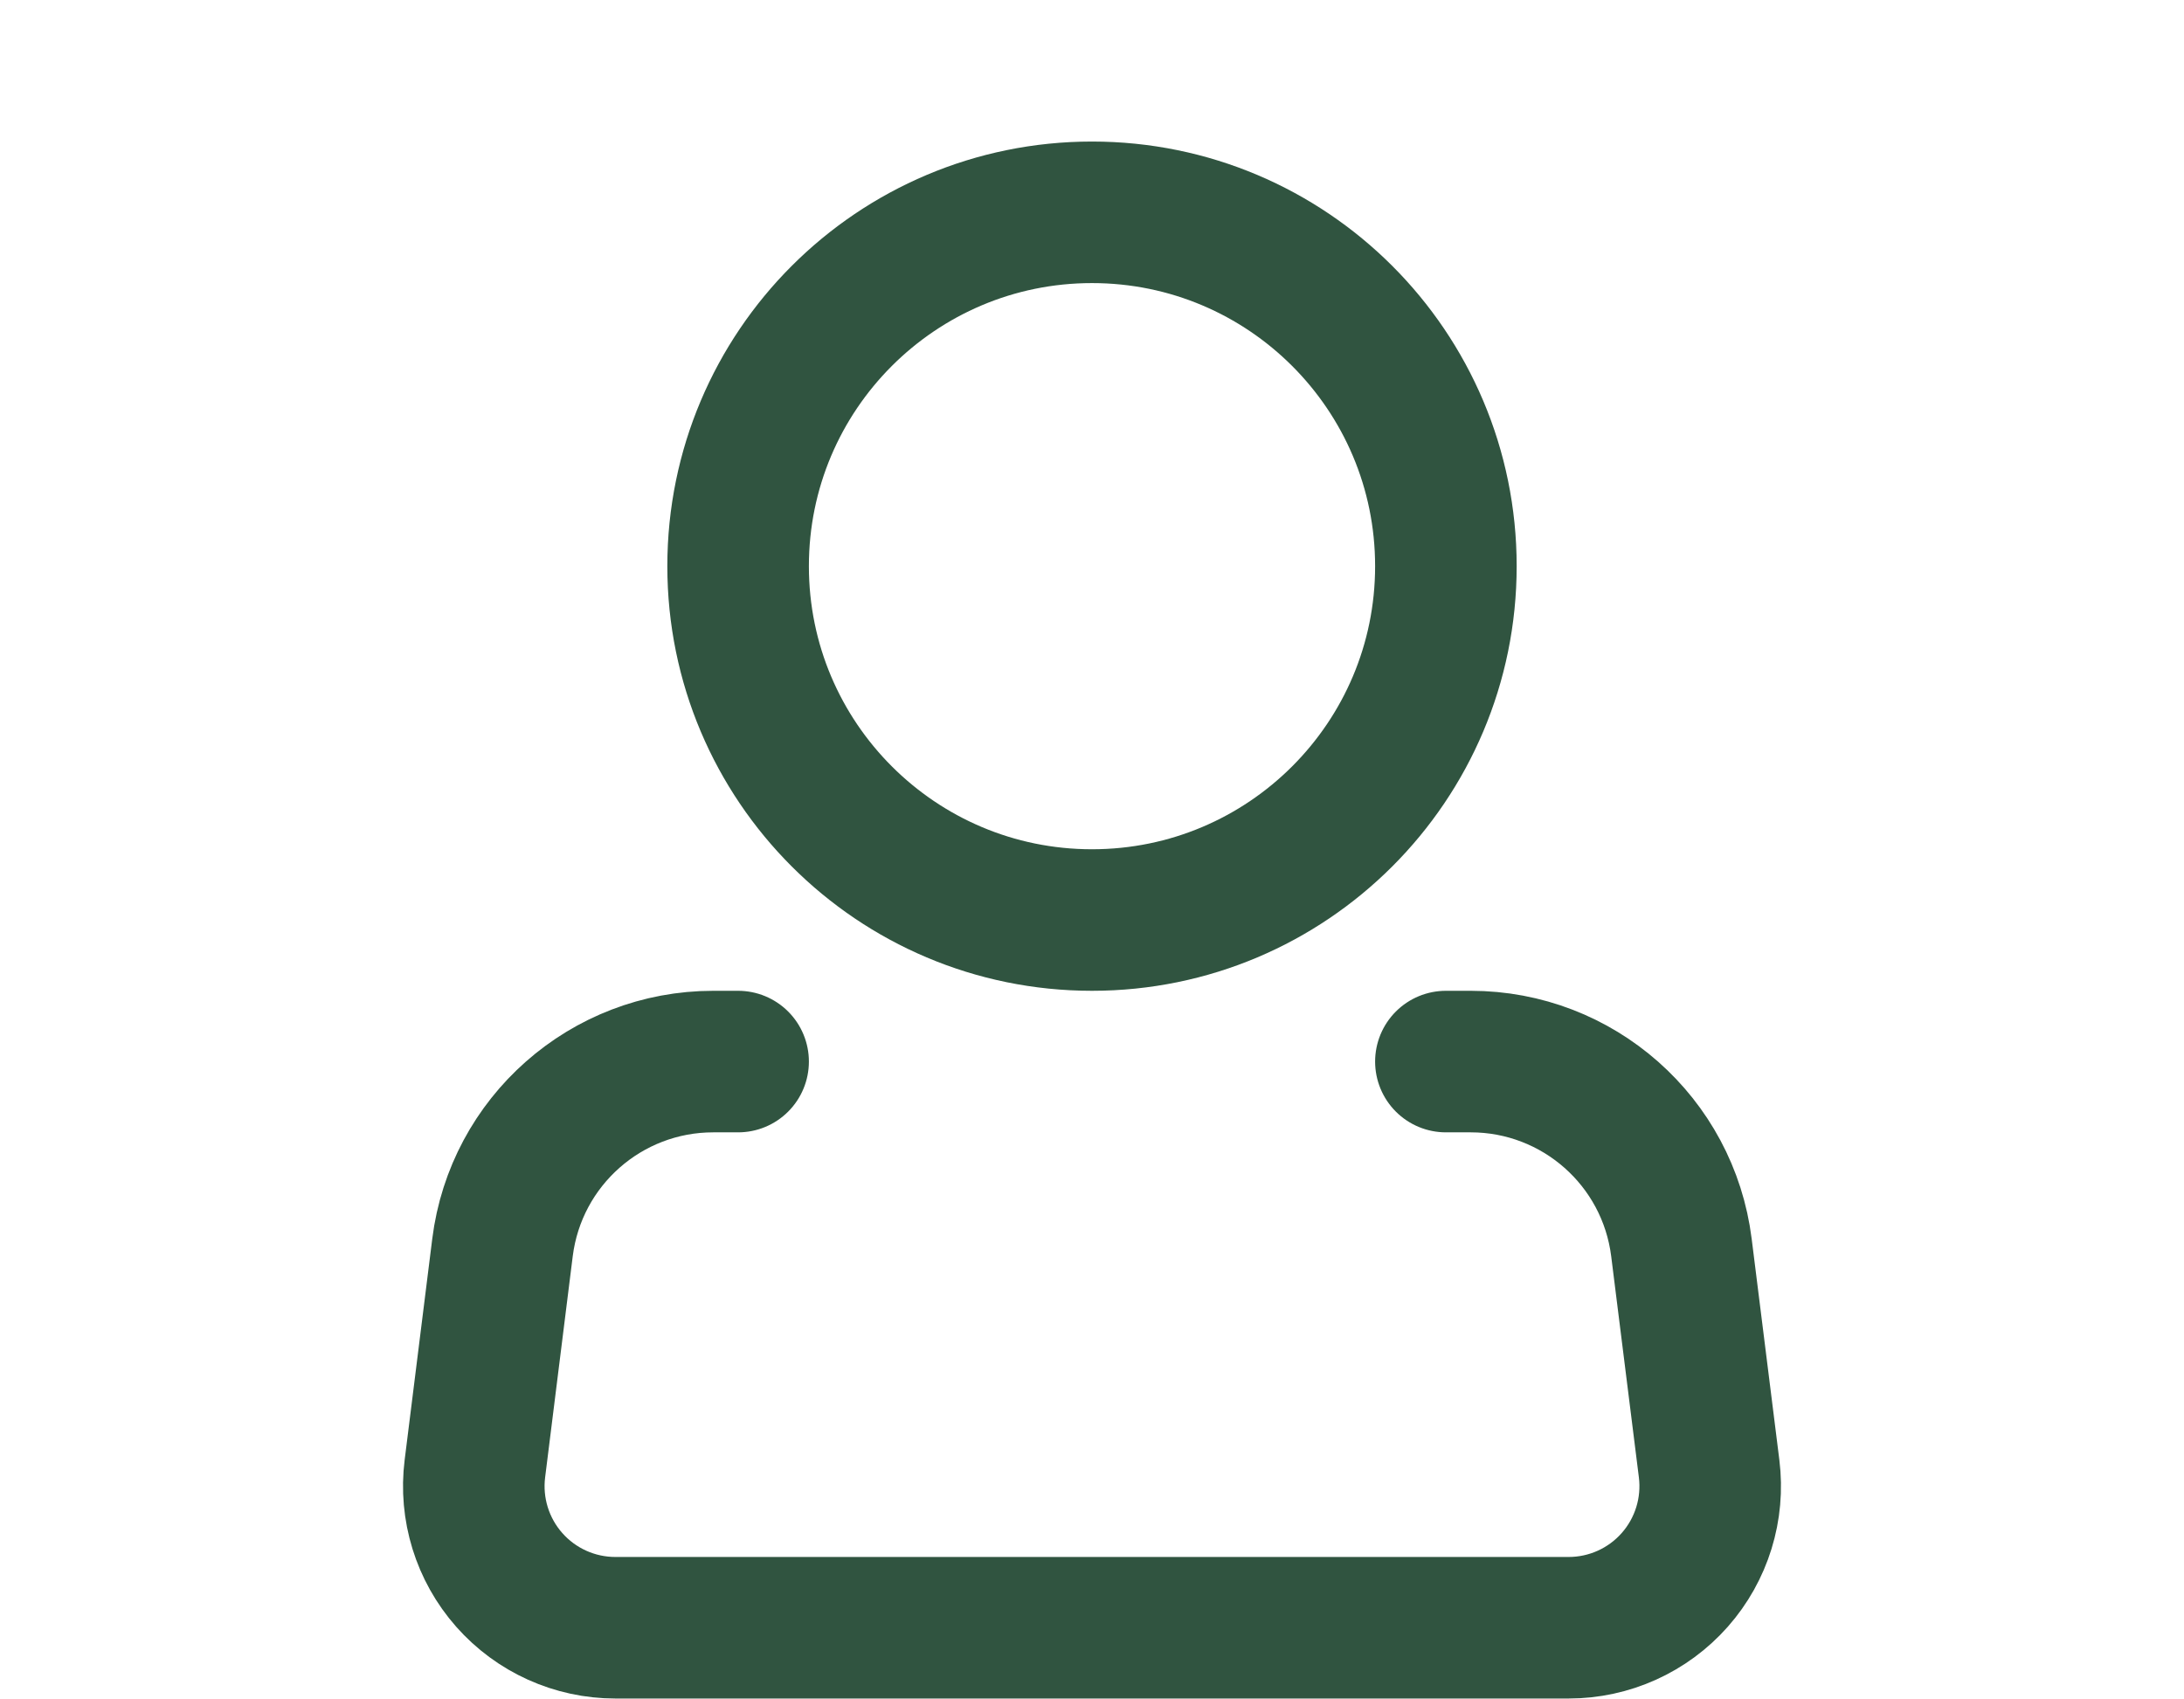
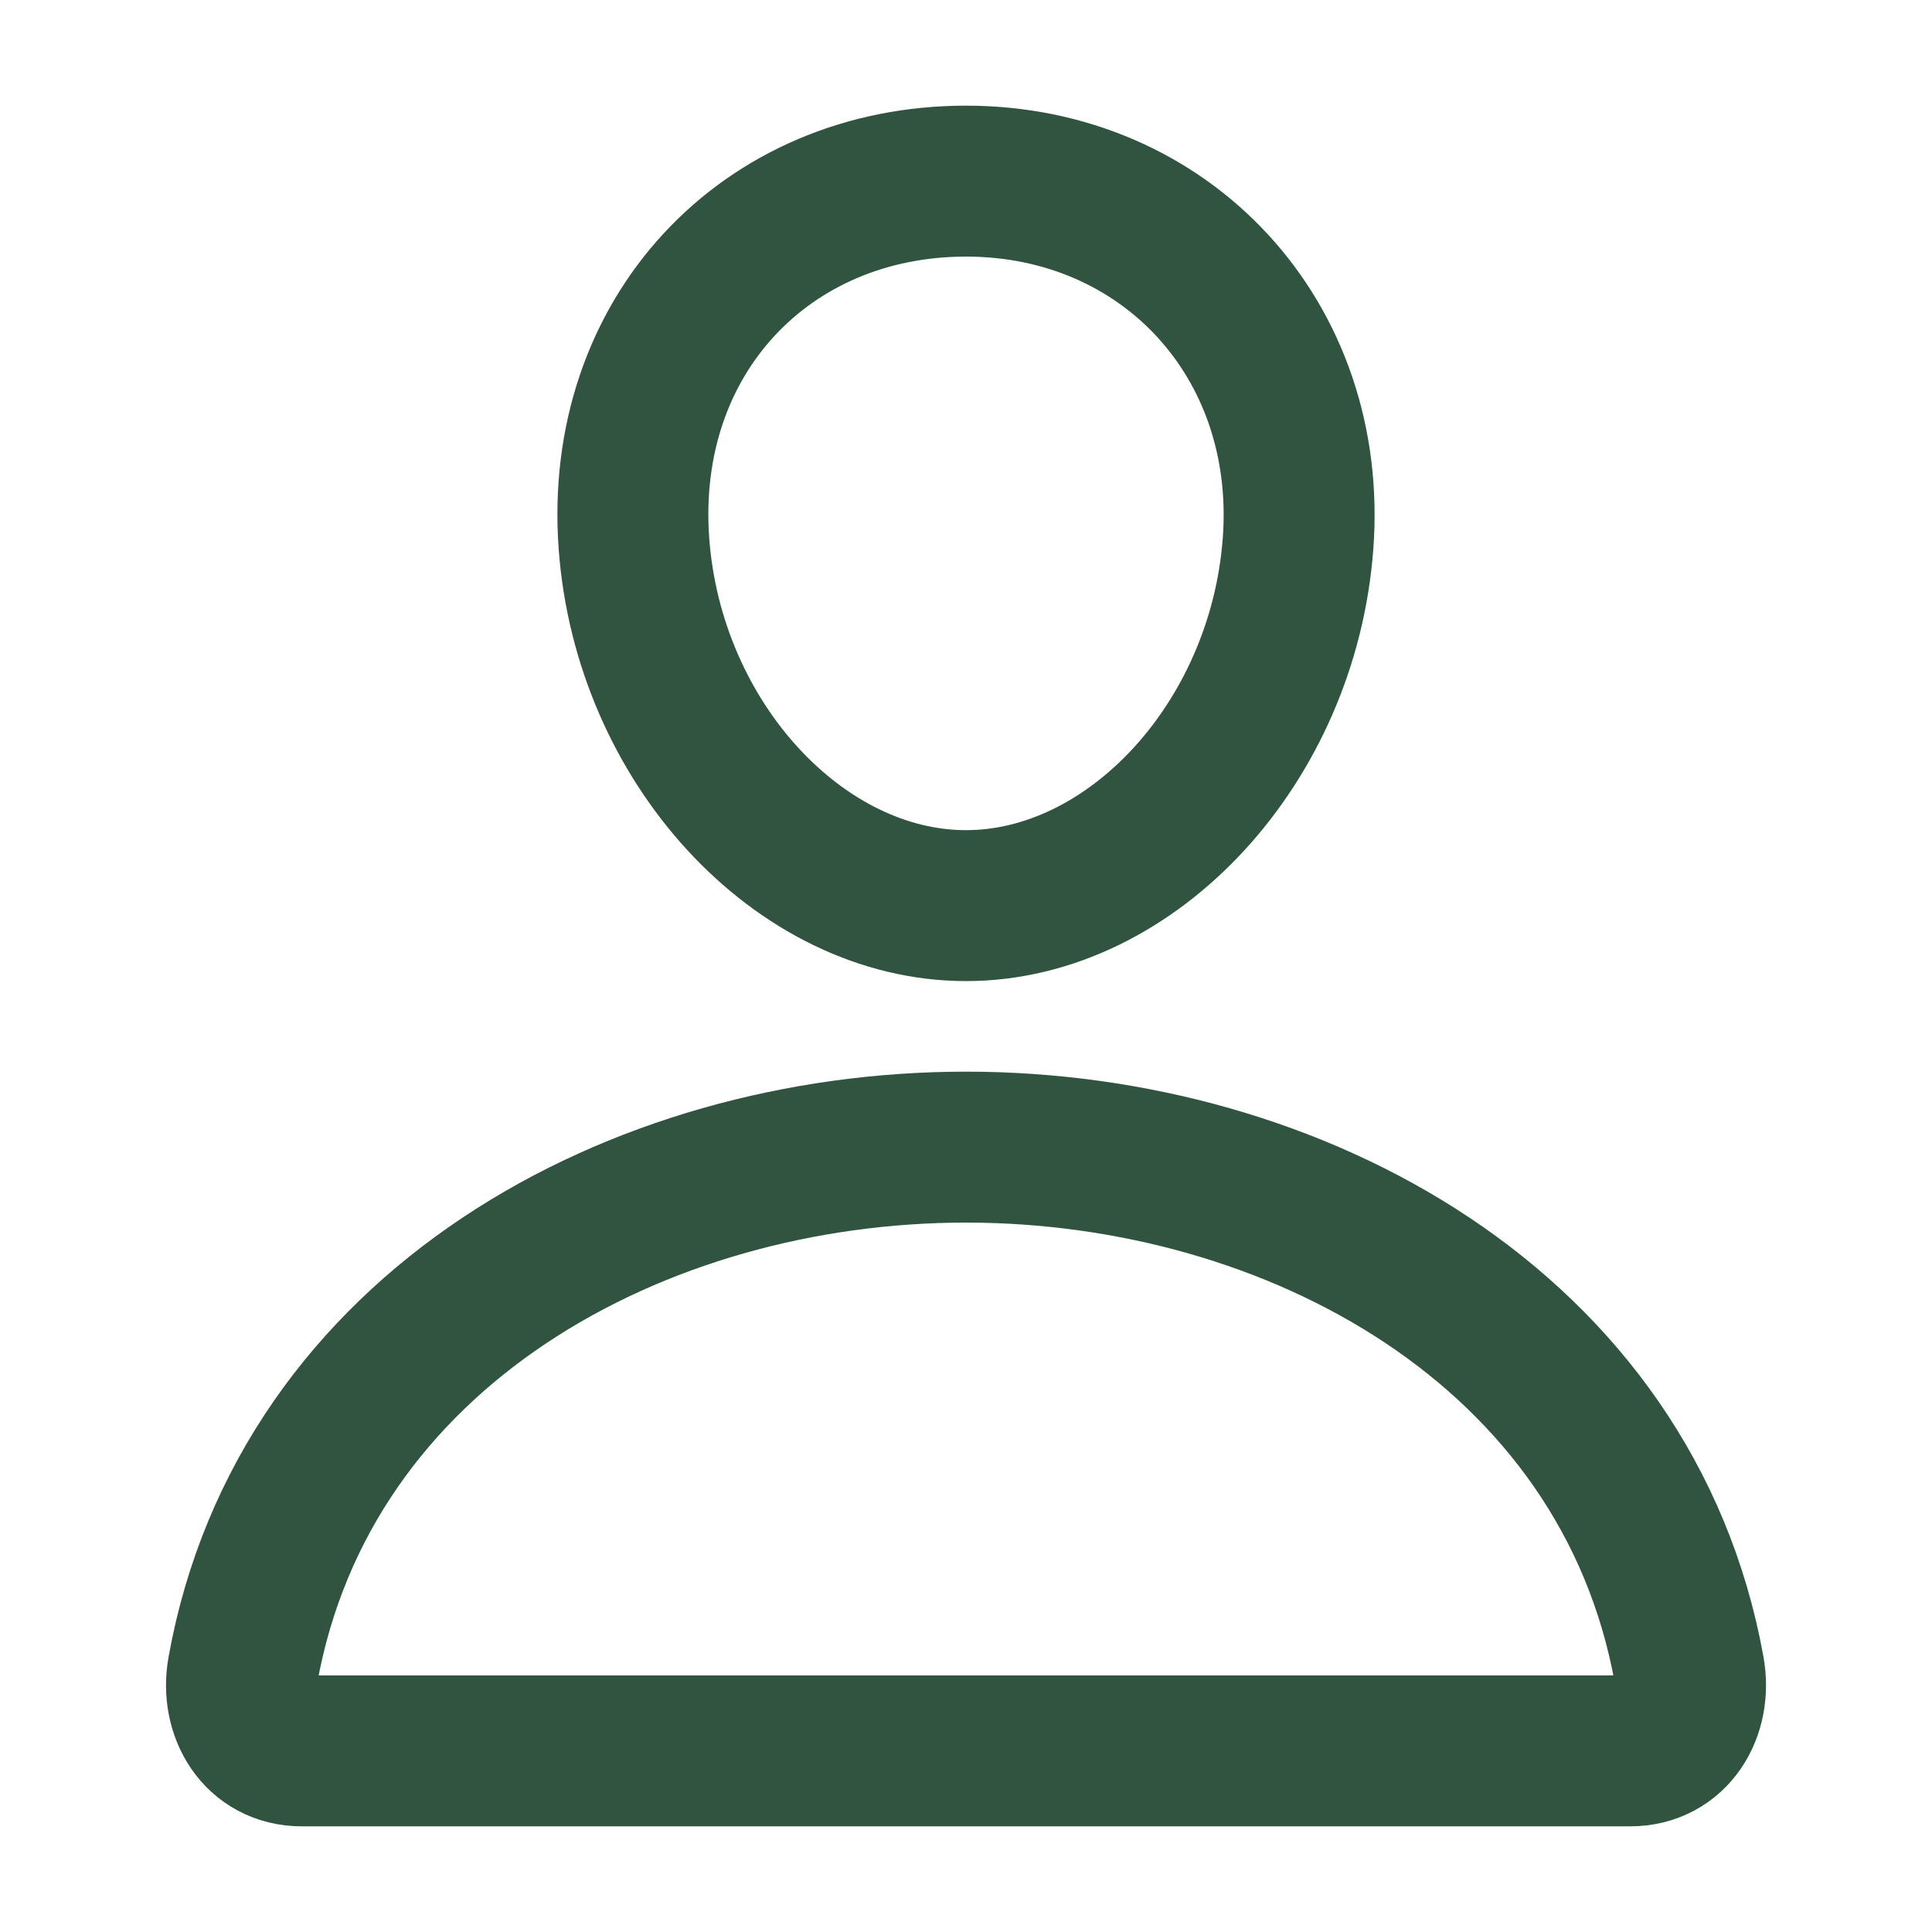
- <svg xmlns="http://www.w3.org/2000/svg" width="45" height="35" viewBox="0 -1 24 24">
-   <g fill="none" stroke="#305440" stroke-width="2">
-     <circle cx="12" cy="7" r="5" />
-     <path stroke-linecap="round" stroke-linejoin="round" d="M17 14h.352a3 3 0 0 1 2.976 2.628l.391 3.124A2 2 0 0 1 18.734 22H5.266a2 2 0 0 1-1.985-2.248l.39-3.124A3 3 0 0 1 6.649 14H7">
-                   </path>
-   </g>
+ <svg xmlns="http://www.w3.org/2000/svg" width="40" height="40" viewBox="0 0 512 512">
+   <path fill="none" stroke="#305440" stroke-linecap="round" stroke-linejoin="round" stroke-width="40" d="M344 144c-3.92 52.87-44 96-88 96s-84.15-43.12-88-96c-4-55 35-96 88-96s92 42 88 96" />
+   <path fill="none" stroke="#305440" stroke-miterlimit="10" stroke-width="40" d="M256 304c-87 0-175.3 48-191.64 138.6C62.39 453.52 68.57 464 80 464h352c11.44 0 17.62-10.48 15.65-21.4C431.3 352 343 304 256 304Z" />
</svg>
